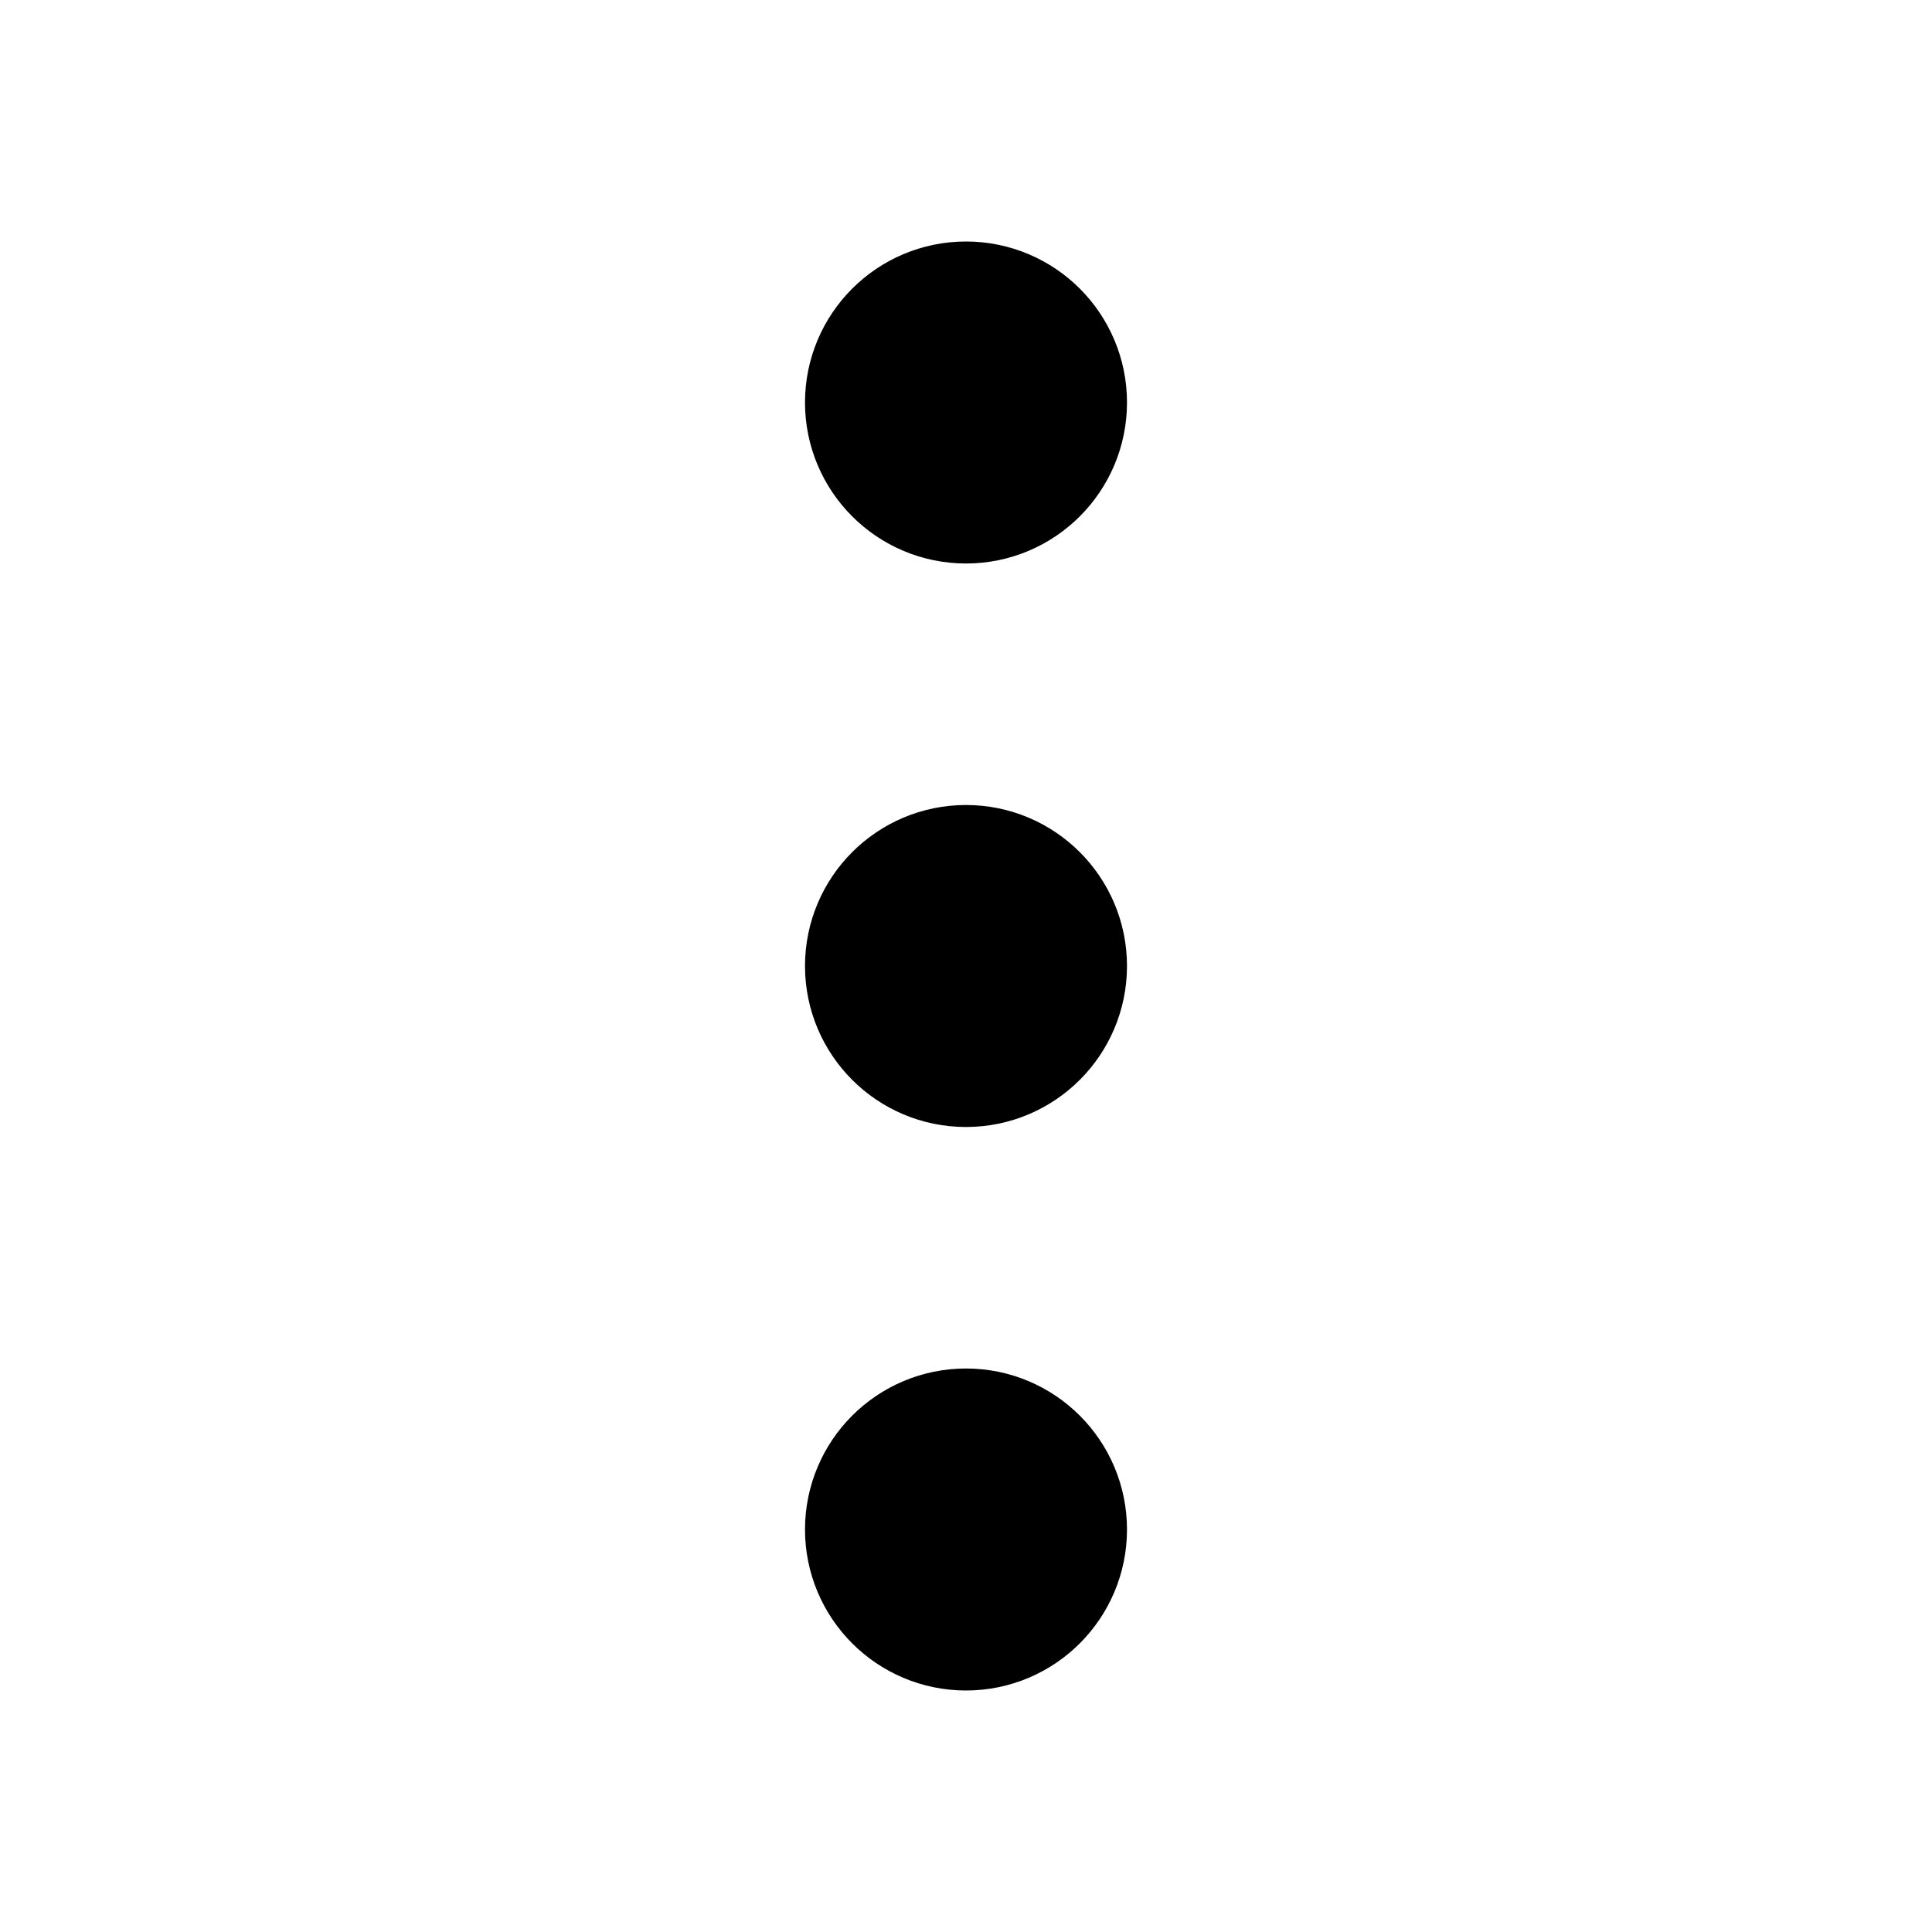
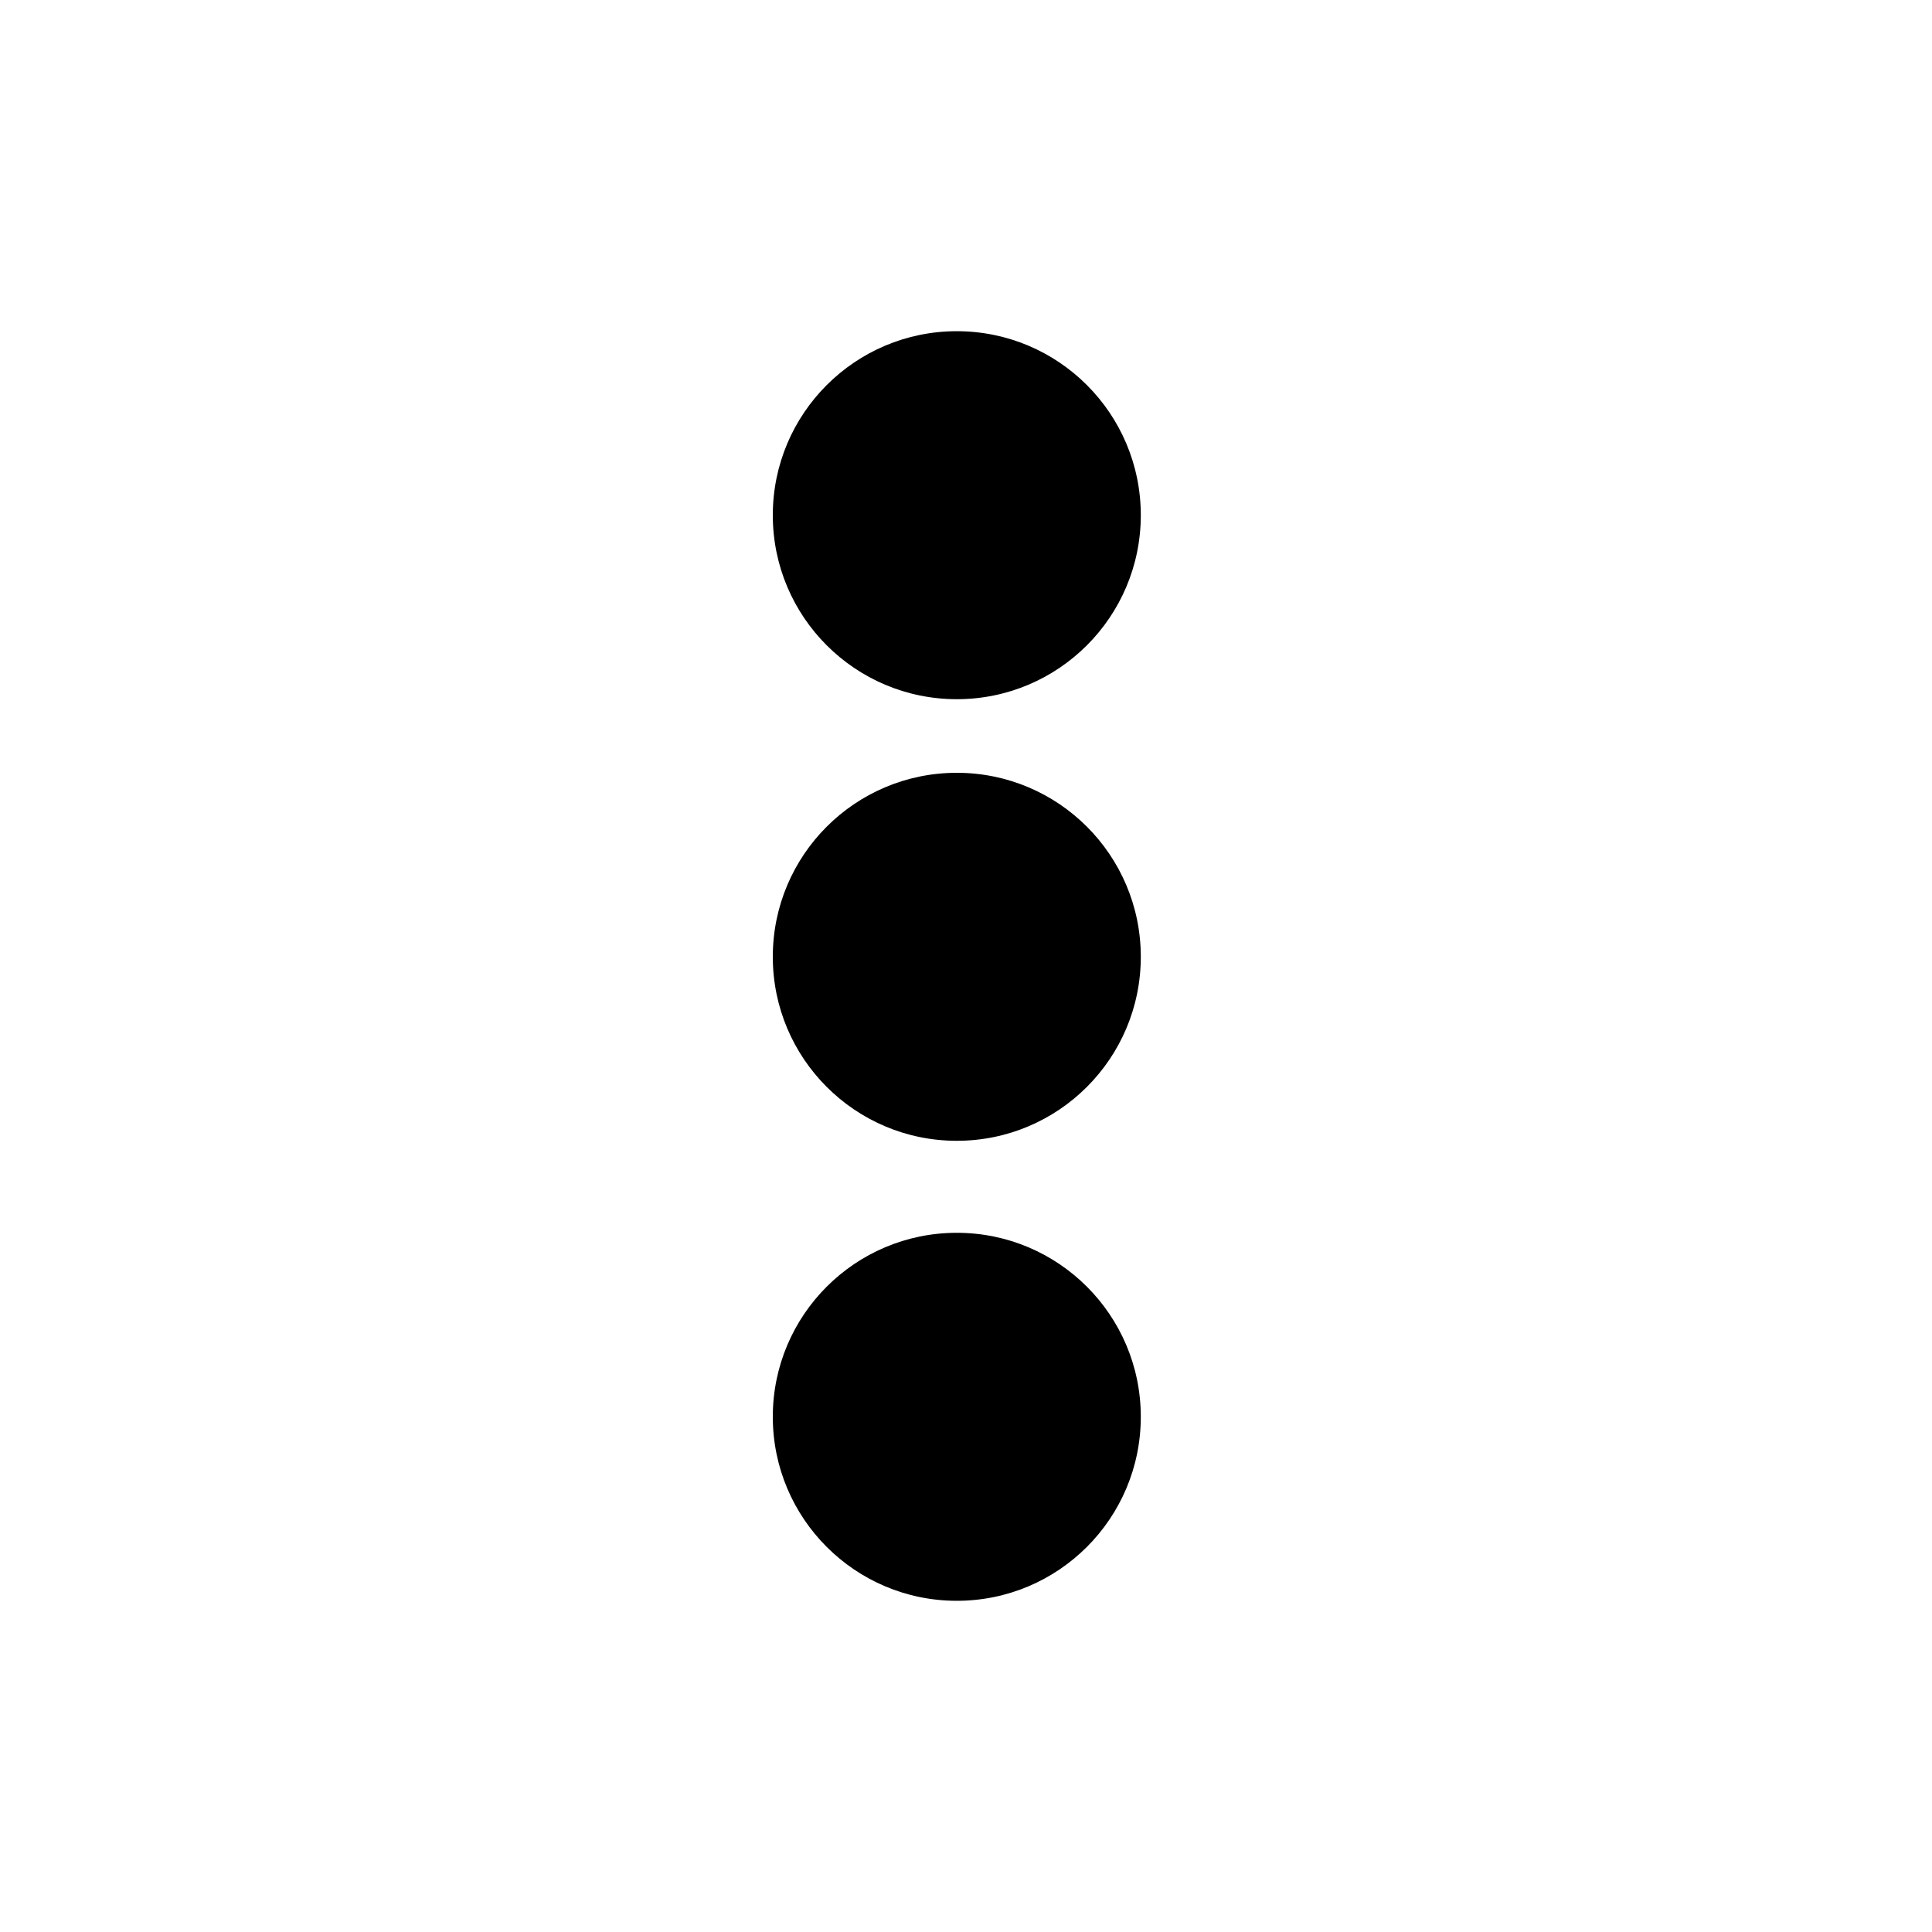
- <svg xmlns="http://www.w3.org/2000/svg" viewBox="0 0 24 24" fill="currentColor">
-   <path d="M12 13C12.552 13 13 12.552 13 12C13 11.448 12.552 11 12 11C11.448 11 11 11.448 11 12C11 12.552 11.448 13 12 13Z" stroke="currentColor" stroke-width="2" stroke-linecap="round" stroke-linejoin="round" />
-   <path d="M12 6C12.552 6 13 5.552 13 5C13 4.448 12.552 4 12 4C11.448 4 11 4.448 11 5C11 5.552 11.448 6 12 6Z" stroke="currentColor" stroke-width="2" stroke-linecap="round" stroke-linejoin="round" />
-   <path d="M12 20C12.552 20 13 19.552 13 19C13 18.448 12.552 18 12 18C11.448 18 11 18.448 11 19C11 19.552 11.448 20 12 20Z" stroke="currentColor" stroke-width="2" stroke-linecap="round" stroke-linejoin="round" />
+ <svg xmlns="http://www.w3.org/2000/svg" viewBox="0 0 105 105" fill="none">
+   <path d="M52 62C57.523 62 62 57.523 62 52C62 46.477 57.523 42 52 42C46.477 42 42 46.477 42 52C42 57.523 46.477 62 52 62Z" fill="currentColor" />
+   <path d="M52 87C57.523 87 62 82.523 62 77C62 71.477 57.523 67 52 67C46.477 67 42 71.477 42 77C42 82.523 46.477 87 52 87Z" fill="currentColor" />
+   <path d="M52 38C57.523 38 62 33.523 62 28C62 22.477 57.523 18 52 18C46.477 18 42 22.477 42 28C42 33.523 46.477 38 52 38Z" fill="currentColor" />
</svg>
